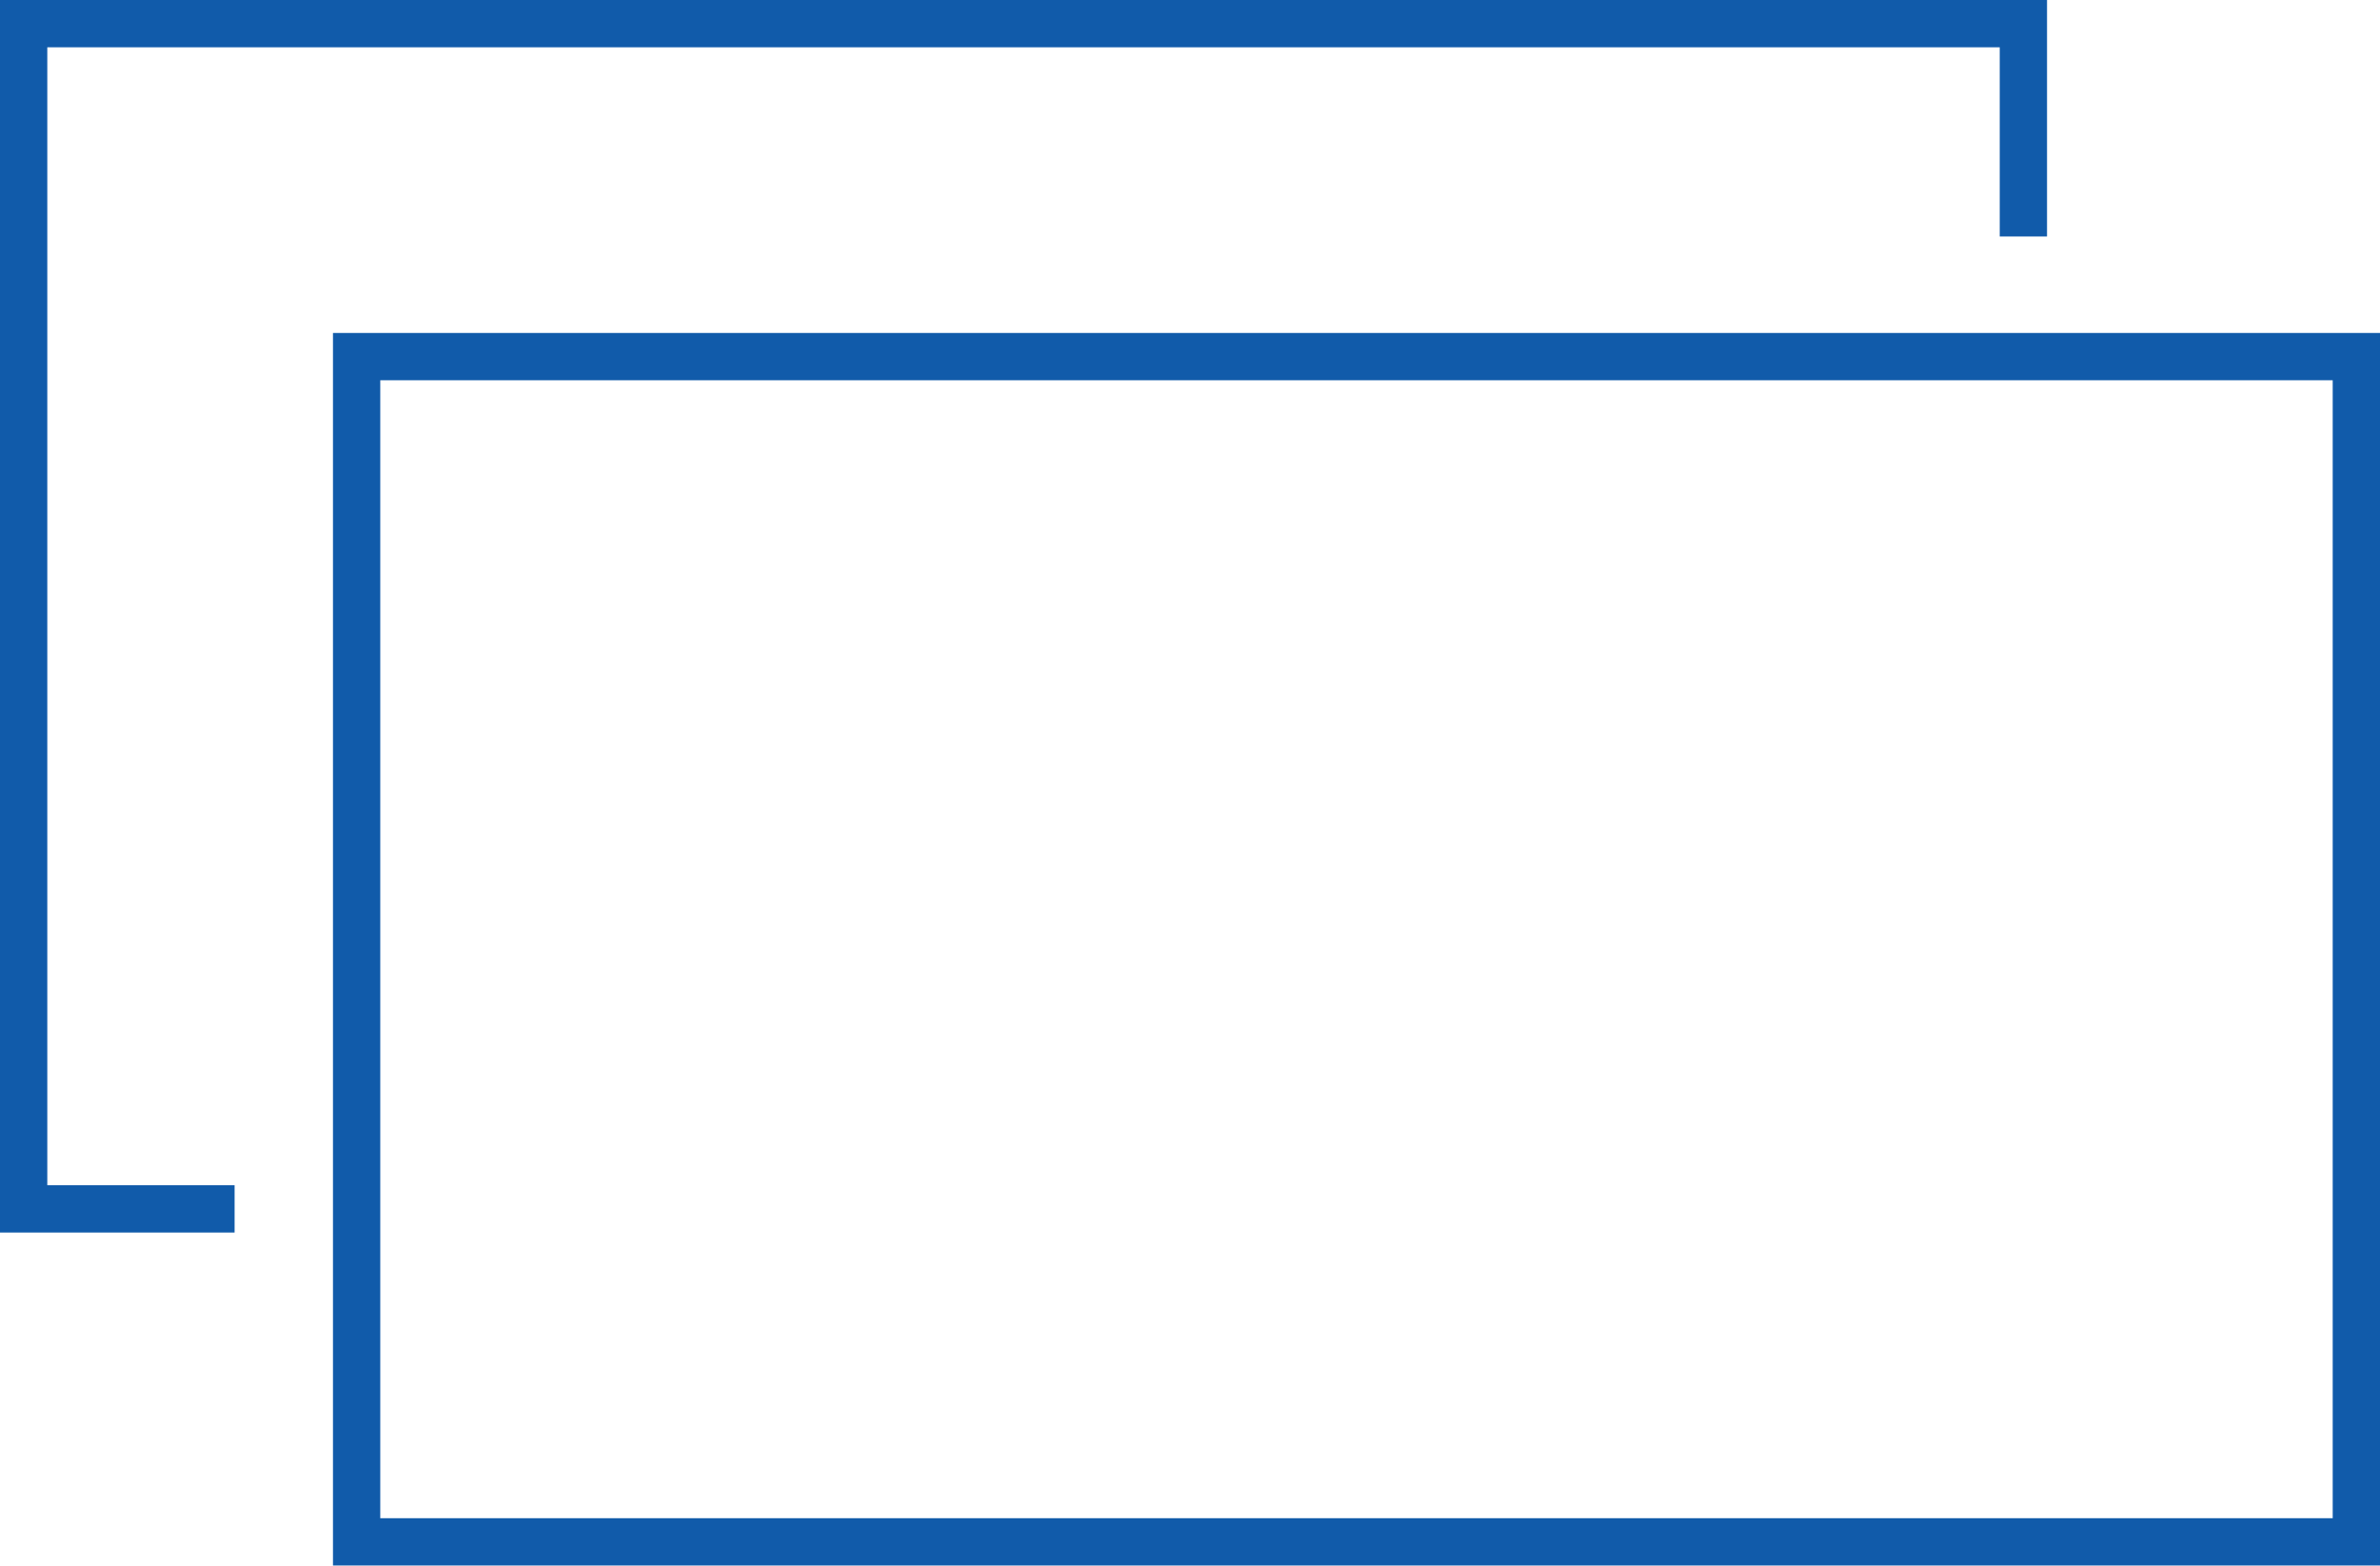
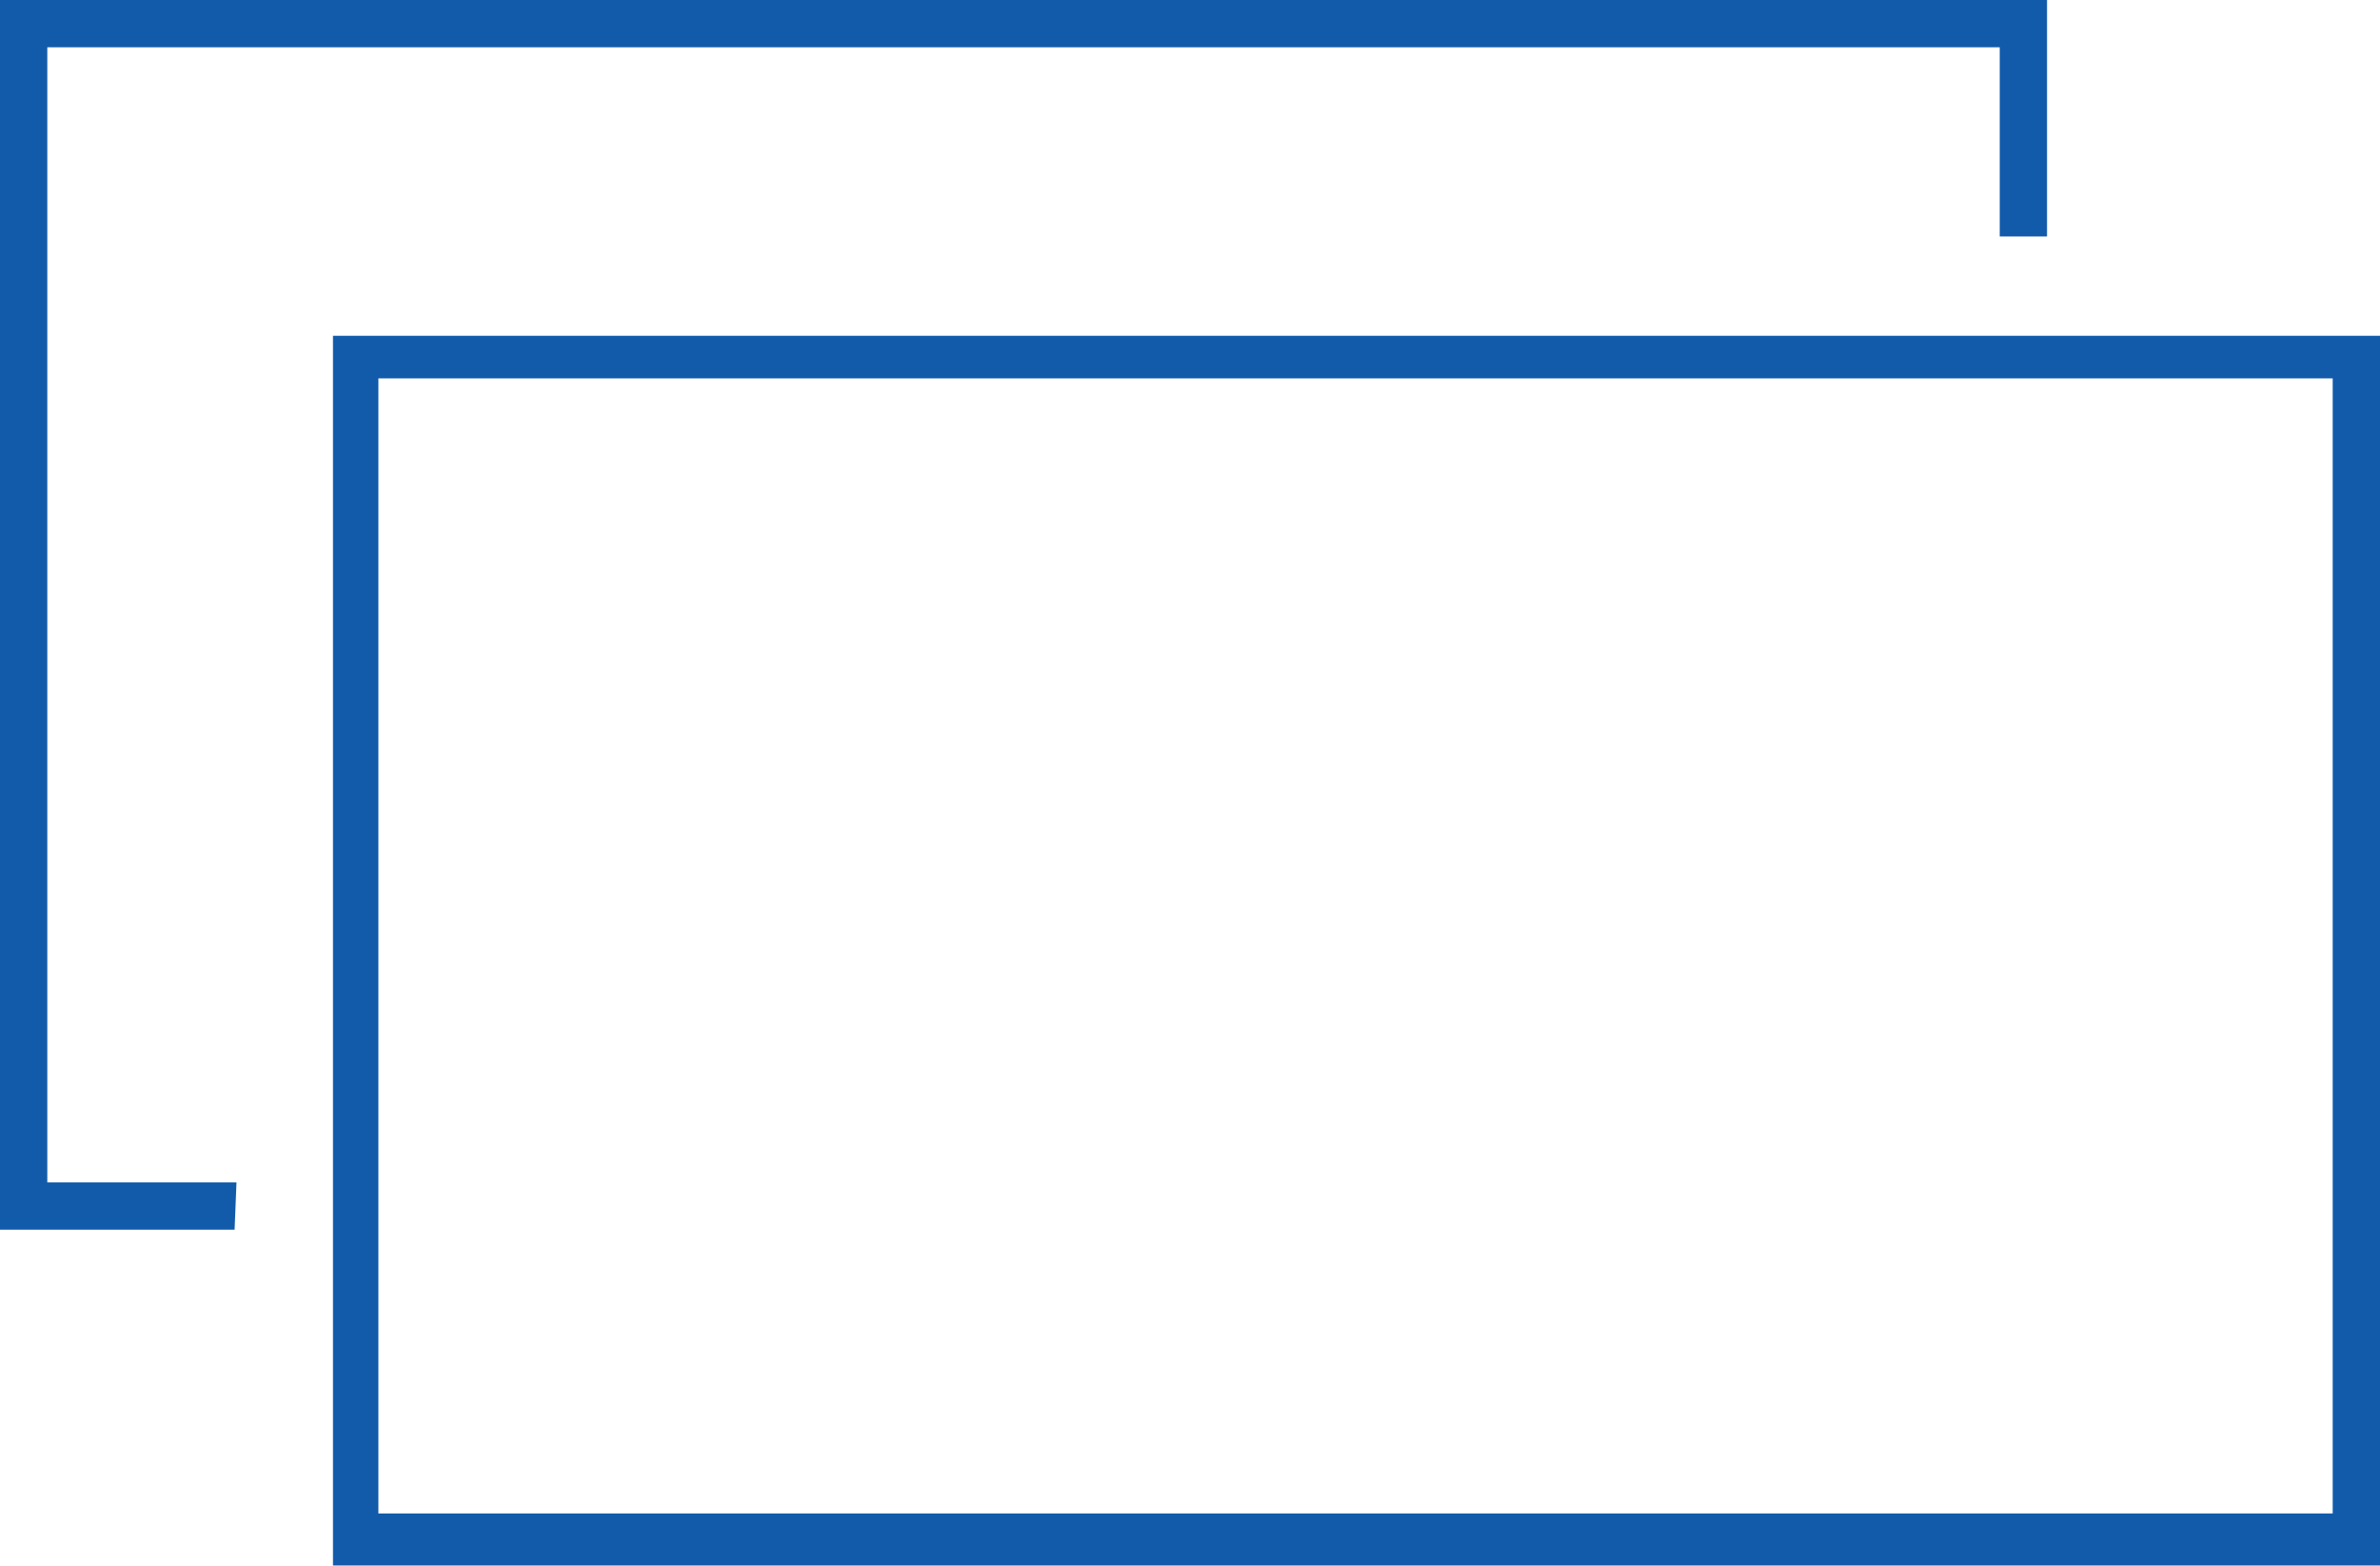
<svg xmlns="http://www.w3.org/2000/svg" width="25.16" height="16.55" viewBox="0 0 25.16 16.55">
-   <path d="M2.48,12.78H.25V.25H21.39V2.5m3.52,1.27H3.77V16.3H24.91Z" fill="none" stroke="#115baa" stroke-miterlimit="10" stroke-width="0.5" />
+   <path d="M25.16,16.55H3.52v-13H25.16ZM4,16H24.66V4H4ZM2.48,13H0V0H21.64V2.5h-.5V.5H.5v12h2Z" fill="#115baa" />
</svg>
